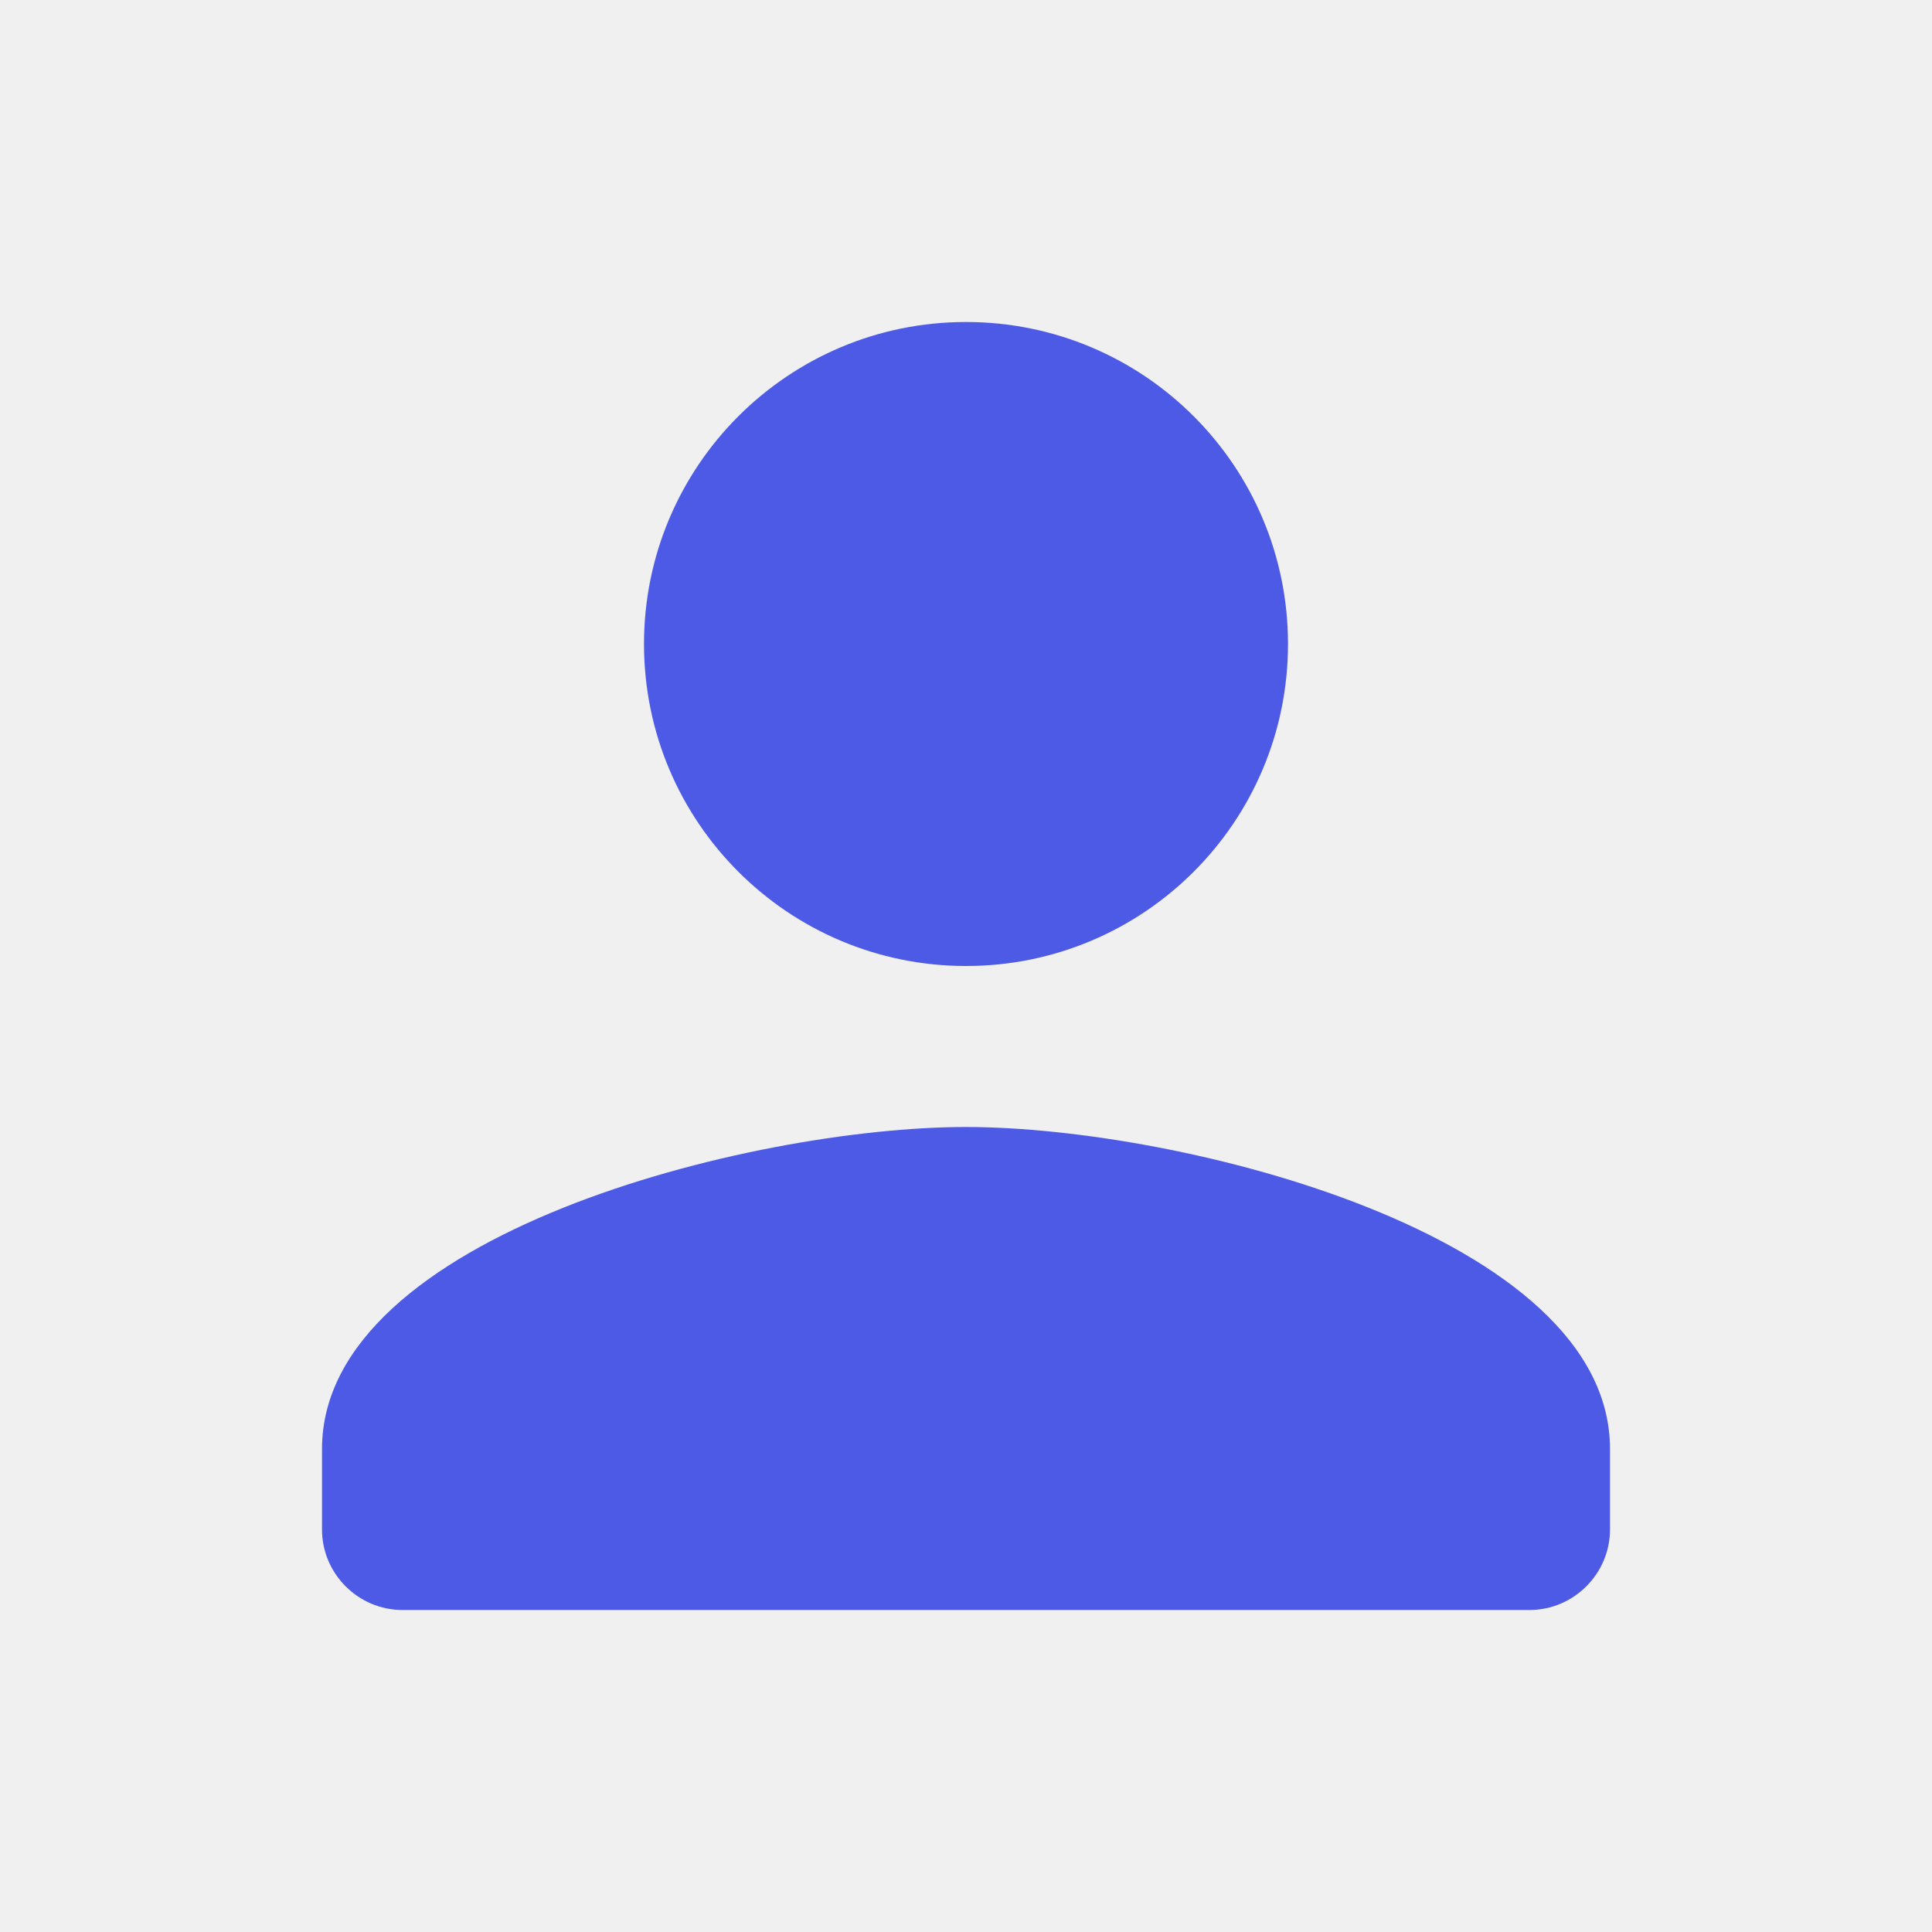
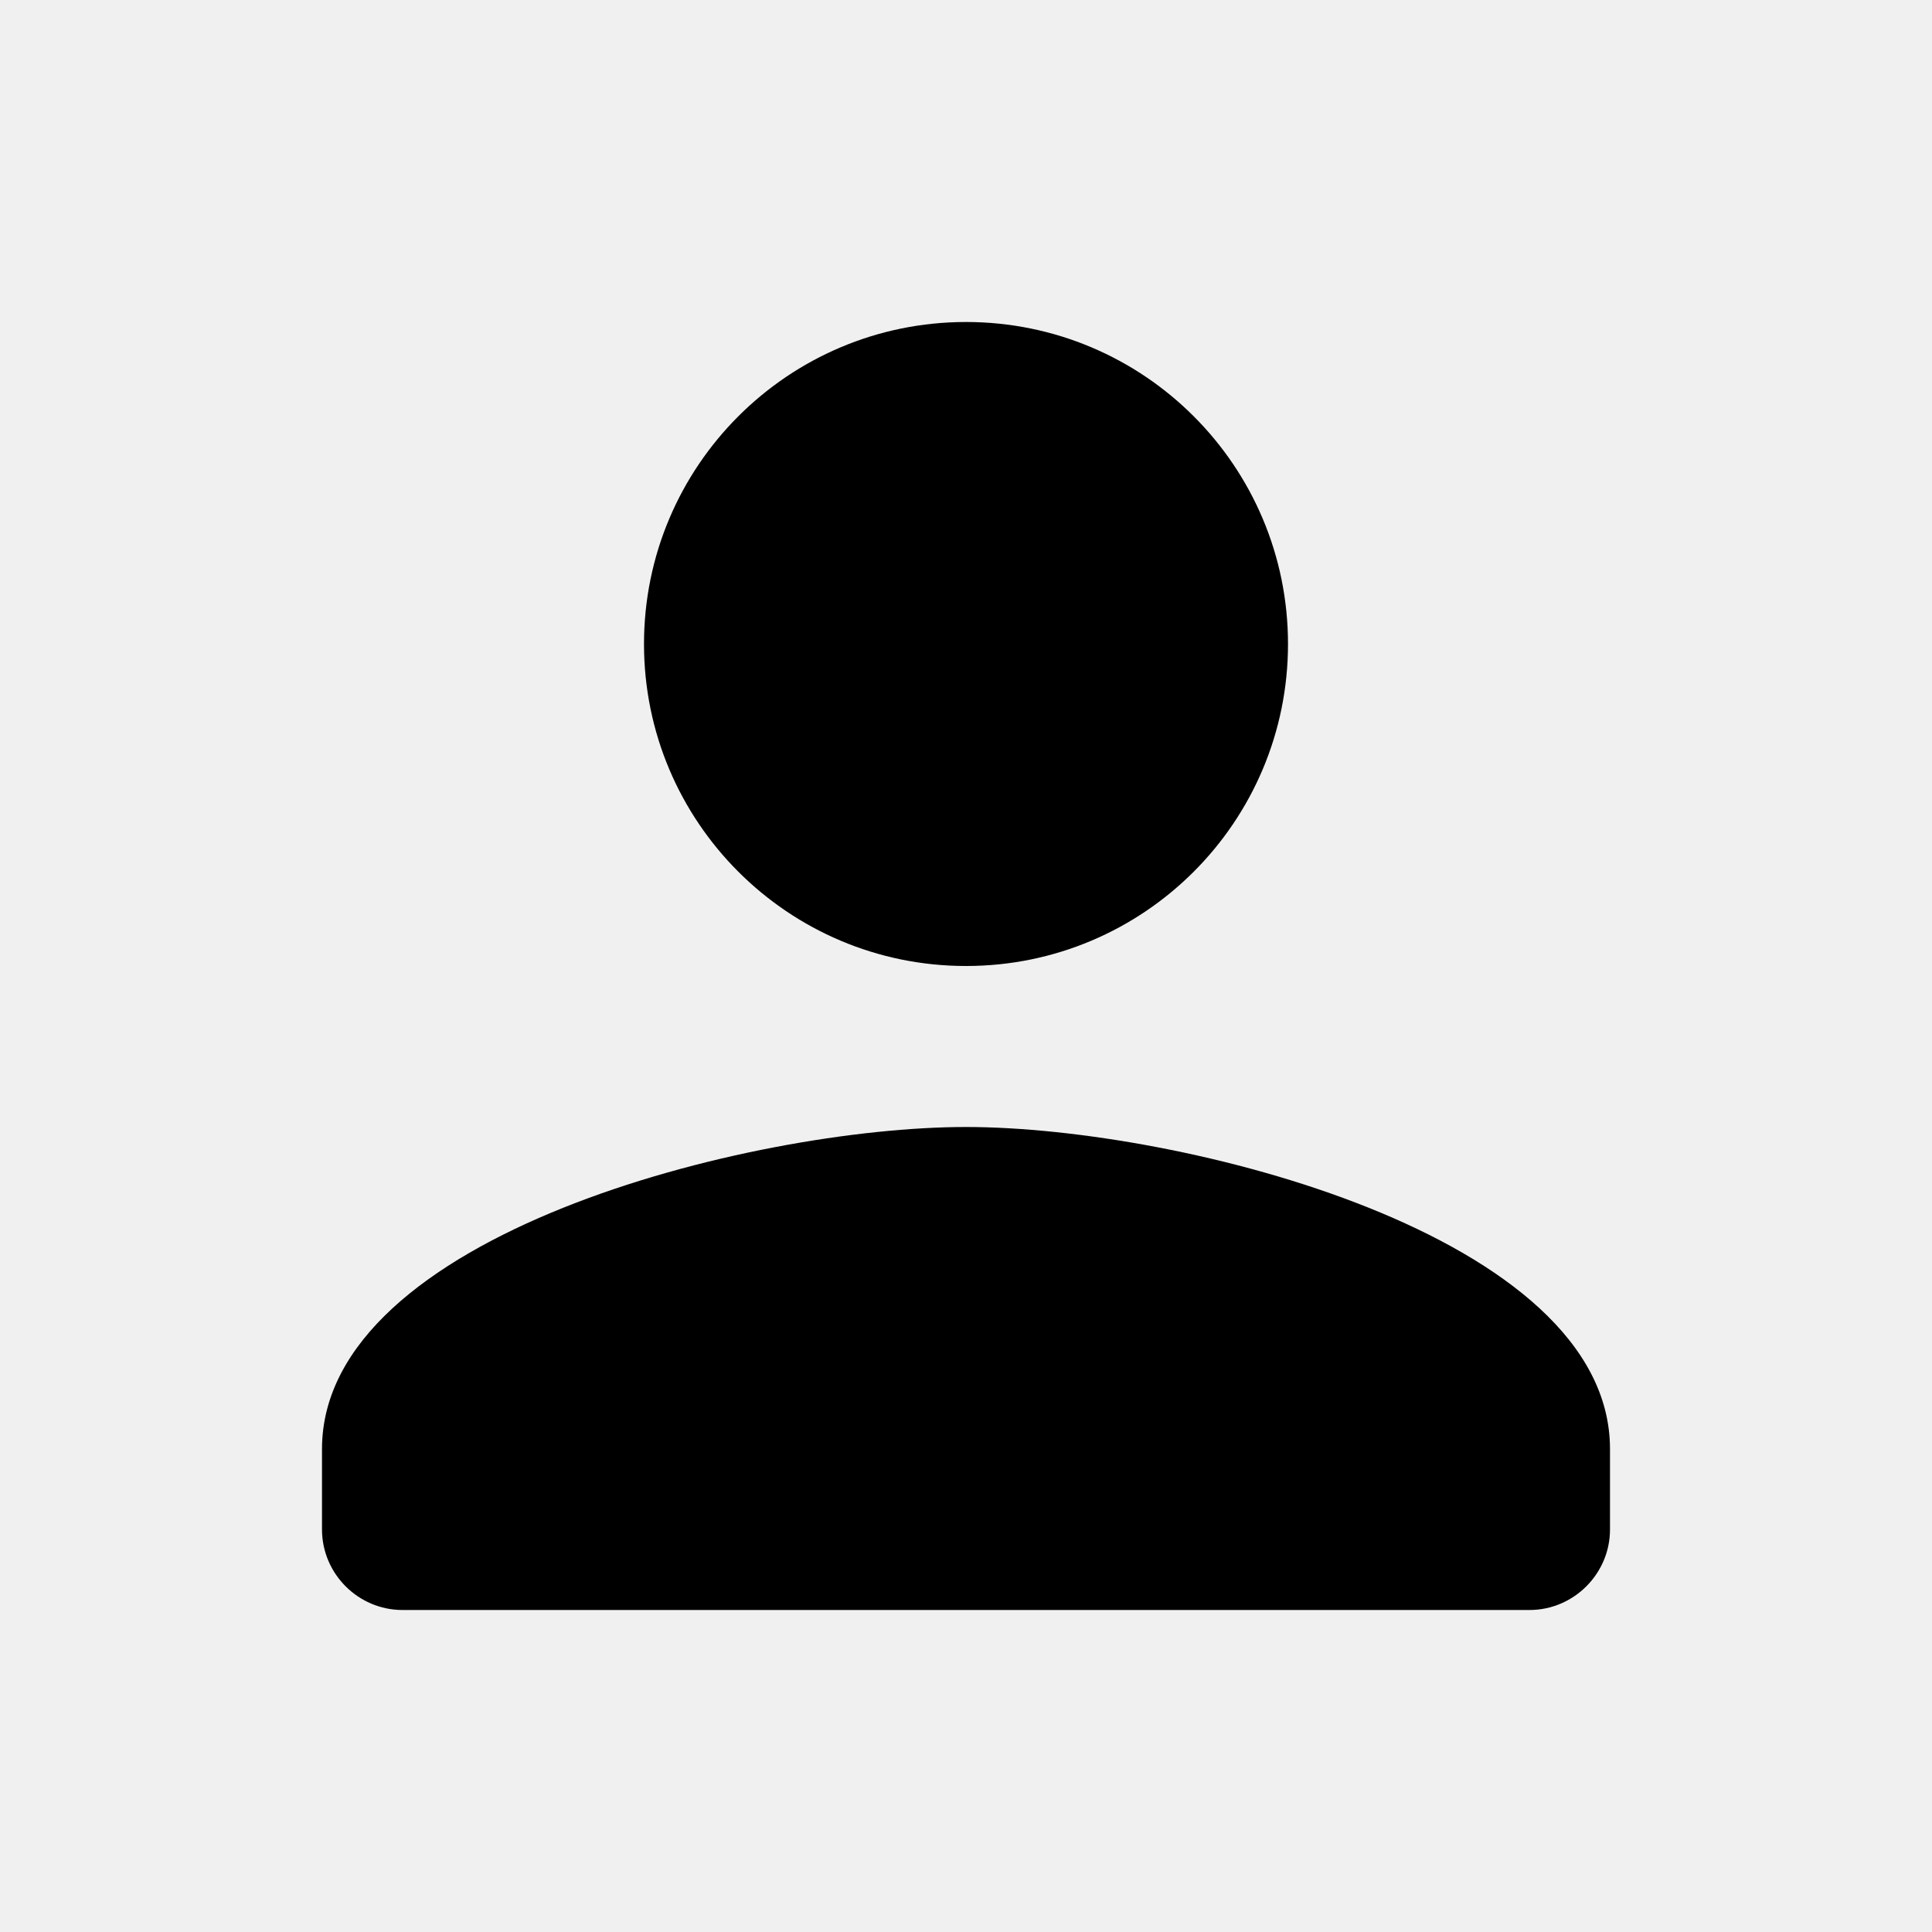
<svg xmlns="http://www.w3.org/2000/svg" width="18" height="18" viewBox="0 0 18 18" fill="none">
-   <g clip-path="url(#clip0_1057584_87)">
-     <path d="M9 9C10.658 9 12 7.657 12 6C12 4.343 10.658 3 9 3C7.343 3 6 4.343 6 6C6 7.657 7.343 9 9 9ZM9 10.5C6.997 10.5 3 11.505 3 13.5V14.25C3 14.662 3.337 15 3.75 15H14.25C14.662 15 15 14.662 15 14.25V13.5C15 11.505 11.002 10.5 9 10.5Z" fill="#4D5AE5" />
-   </g>
-   <defs>
-     <clipPath id="clip0_1057584_87">
-       <rect width="18" height="18" fill="white" />
-     </clipPath>
-   </defs>
+   <path d="M9 9C10.658 9 12 7.657 12 6C12 4.343 10.658 3 9 3C7.343 3 6 4.343 6 6C6 7.657 7.343 9 9 9ZM9 10.5C6.997 10.5 3 11.505 3 13.5V14.25C3 14.662 3.337 15 3.75 15H14.25C14.662 15 15 14.662 15 14.25V13.5C15 11.505 11.002 10.5 9 10.5Z" fill="currentColor" />
</svg>
